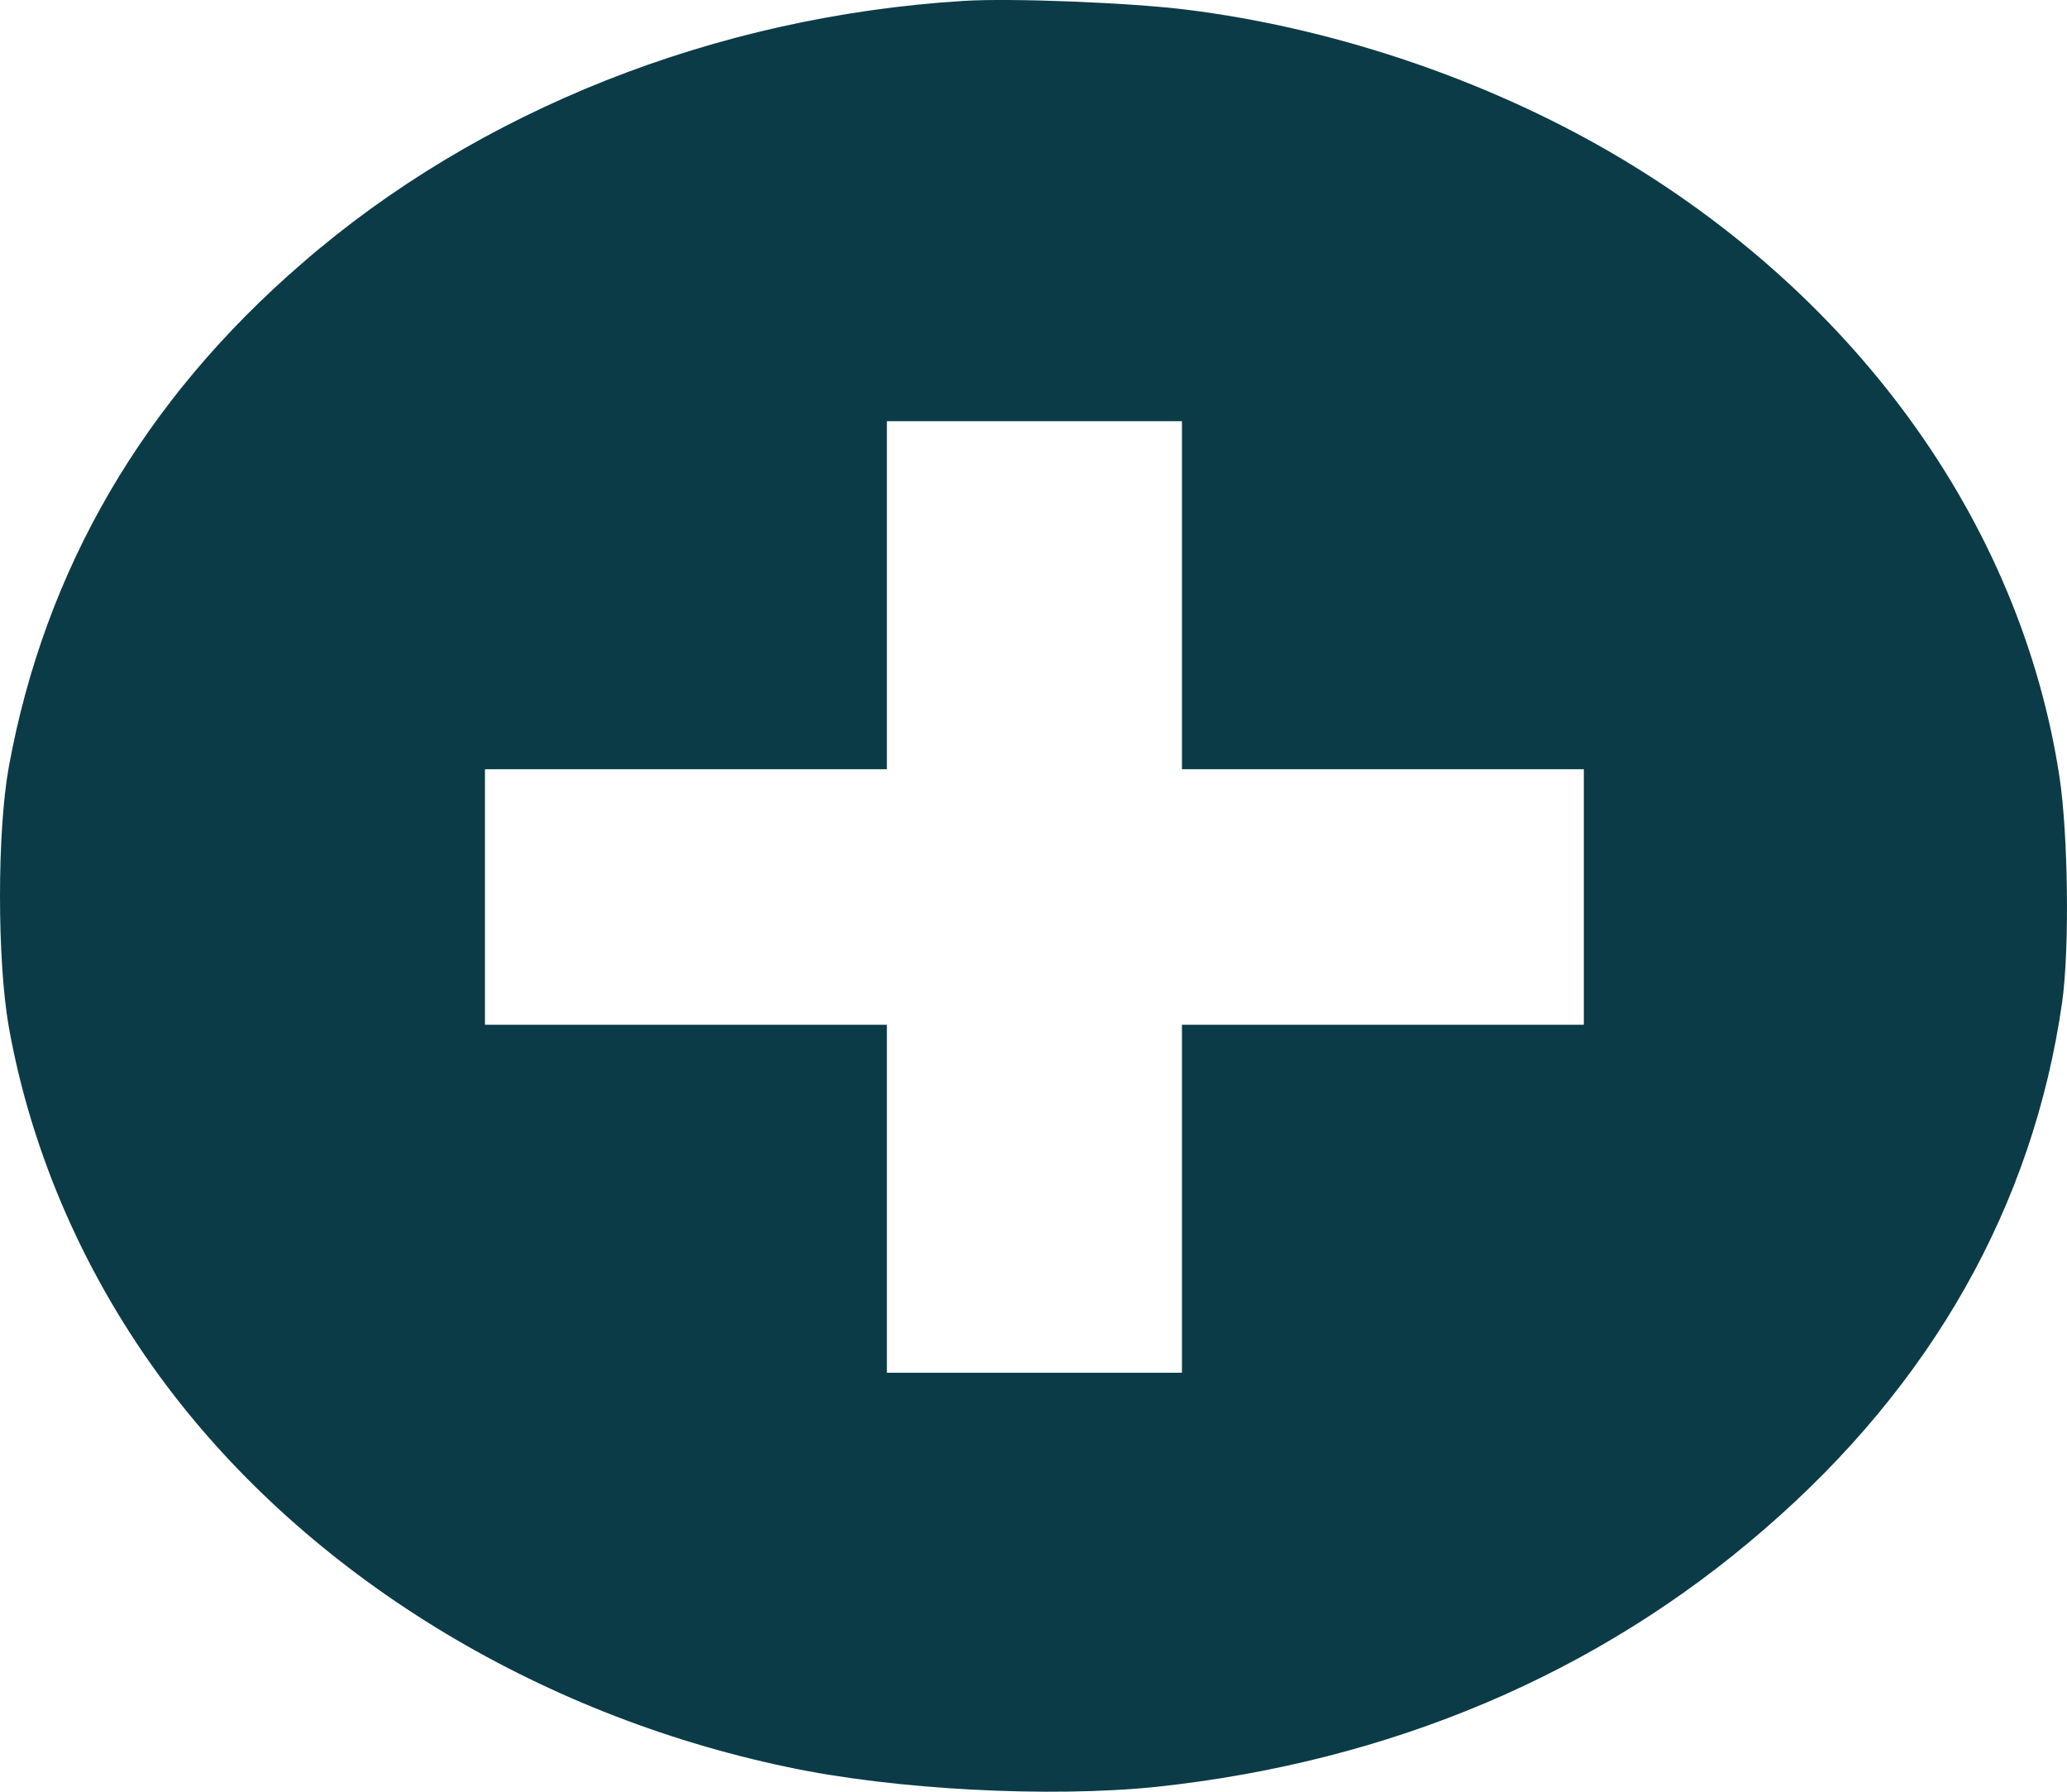
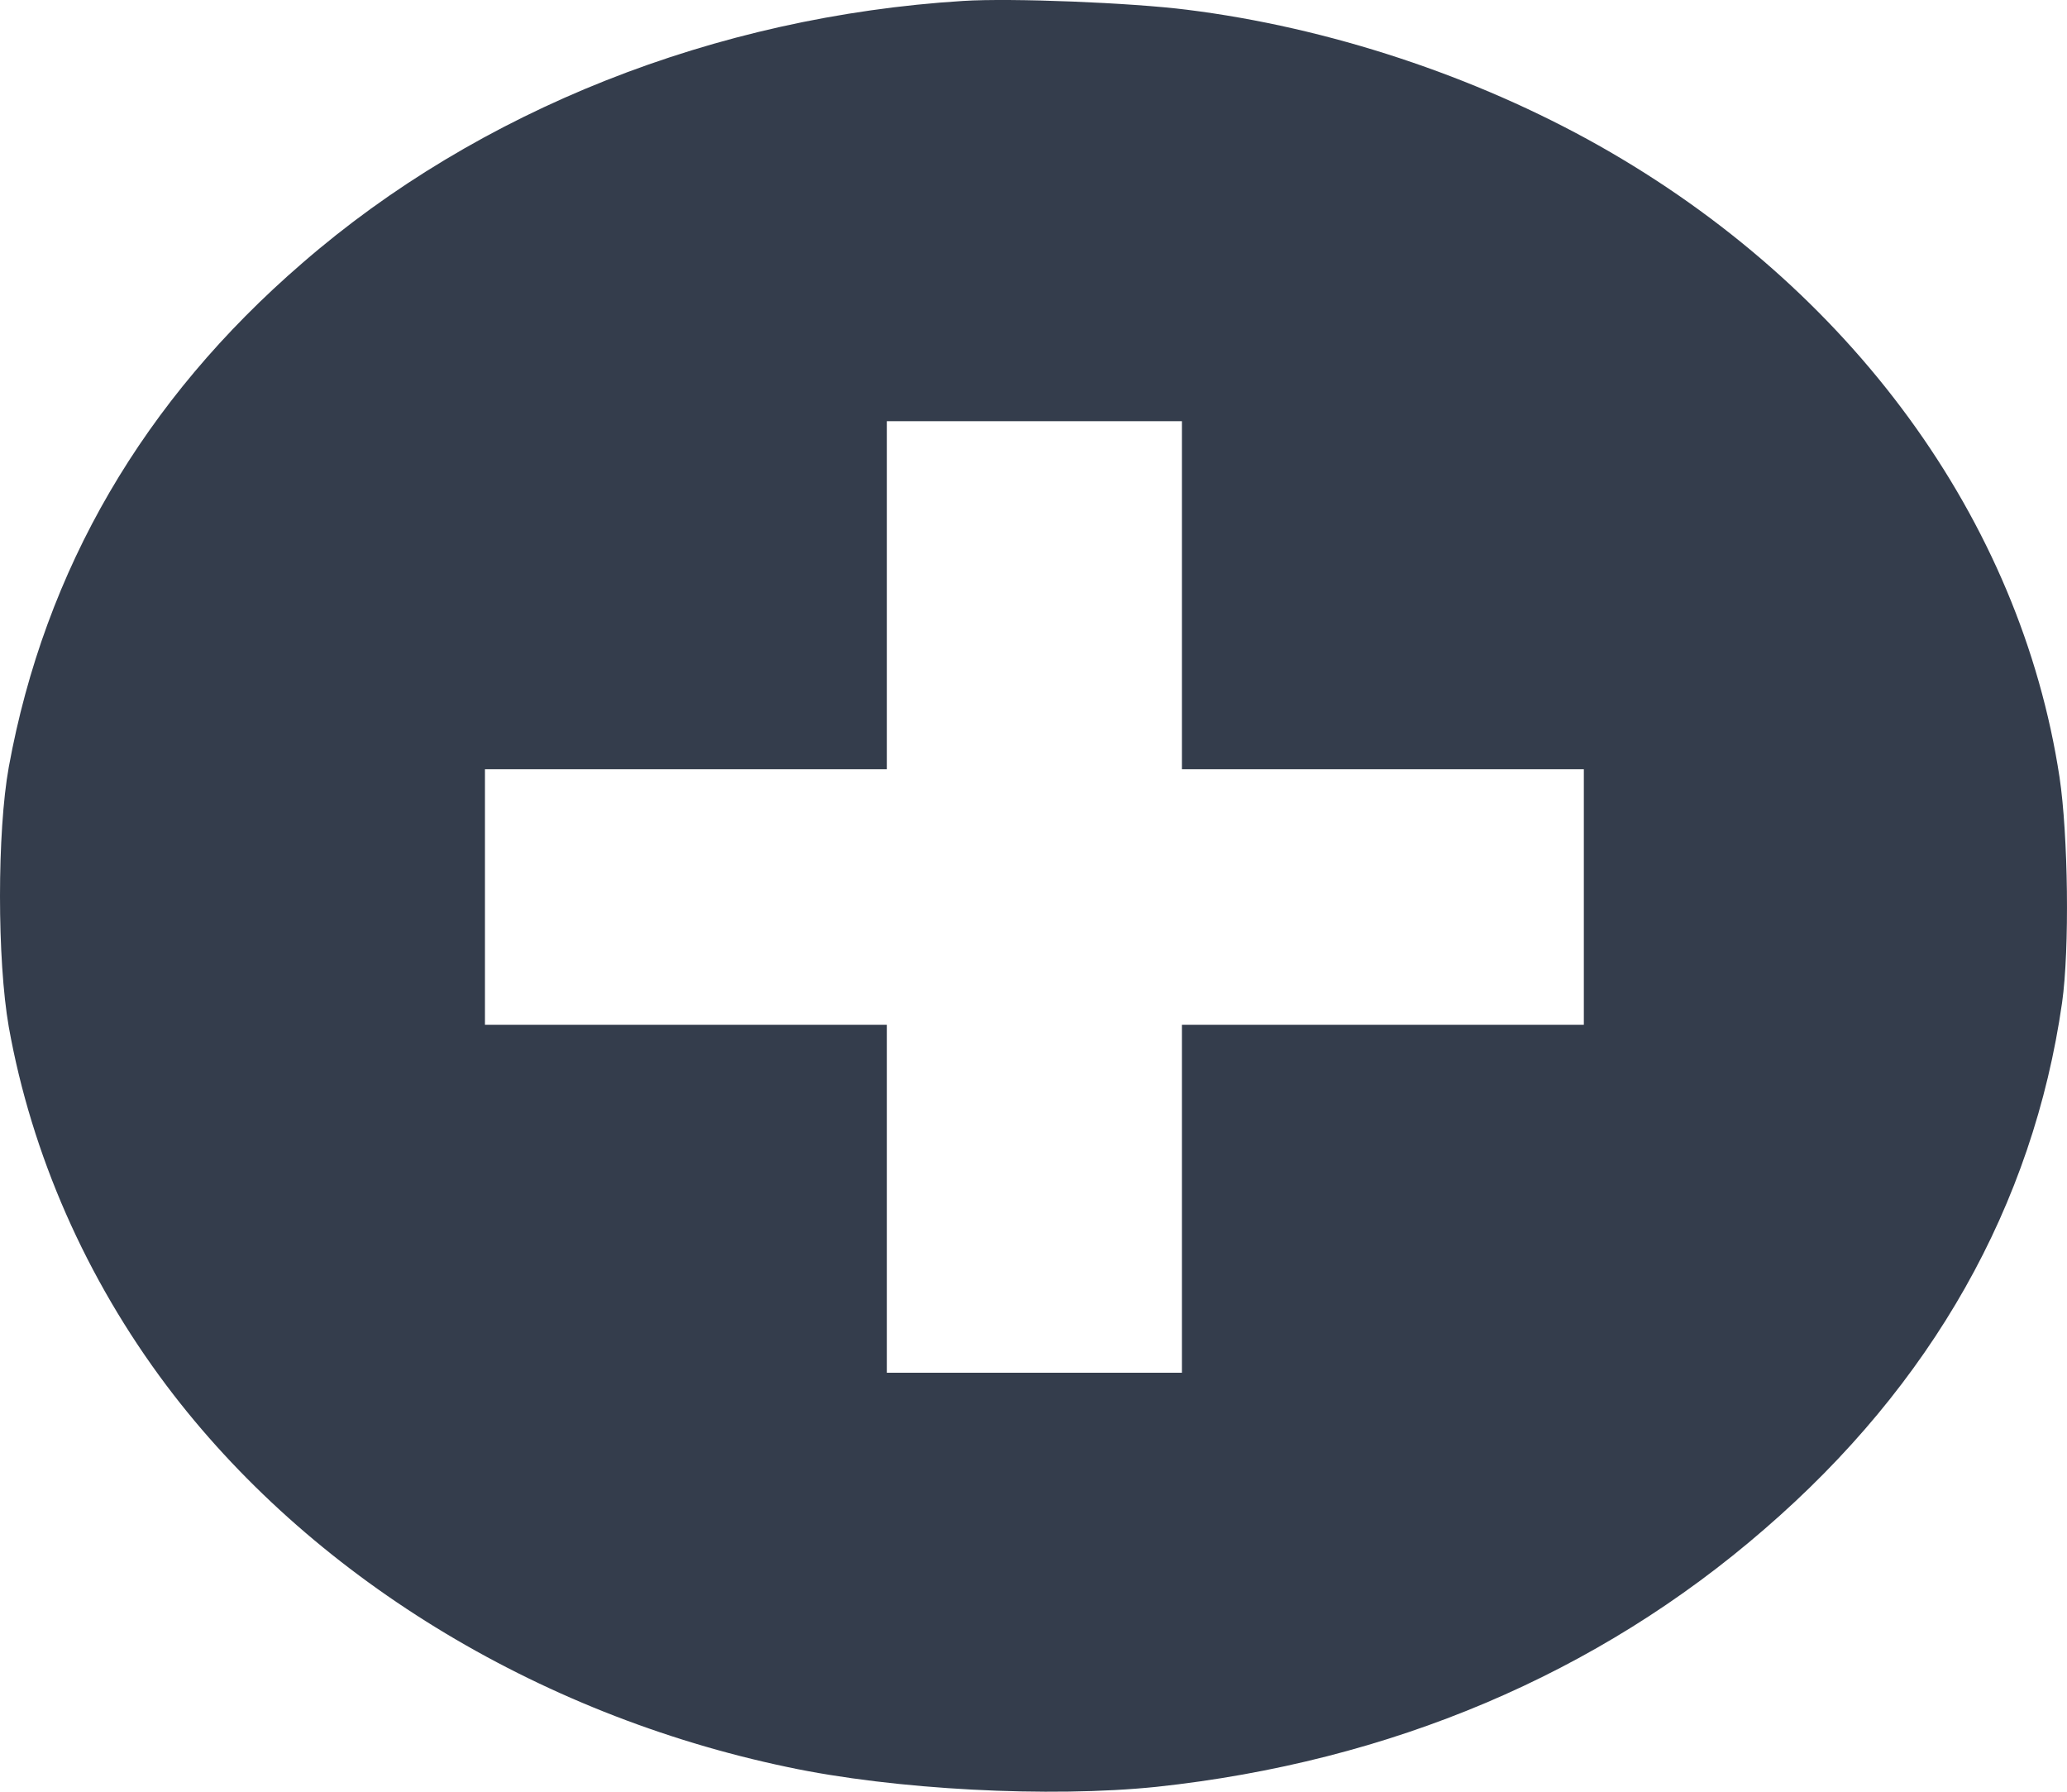
<svg xmlns="http://www.w3.org/2000/svg" width="60" height="52" viewBox="0 0 60 52" fill="none">
-   <path d="M27.959 0.027C20.767 0.475 13.885 3.198 8.776 7.635C4.168 11.611 1.303 16.52 0.255 22.261C-0.085 24.14 -0.085 27.86 0.255 29.804C0.919 33.511 2.499 37.104 4.833 40.211C8.968 45.708 15.539 49.748 22.849 51.282C25.965 51.947 30.484 52.177 33.571 51.858C40.364 51.129 46.374 48.585 51.218 44.379C56.076 40.185 59.015 34.981 59.857 29.101C60.078 27.541 60.034 24.229 59.783 22.555C58.646 15.088 53.728 8.35 46.404 4.221C42.815 2.201 38.562 0.795 34.457 0.283C32.847 0.079 29.362 -0.062 27.959 0.027ZM34.309 17.274V22.324H40.142H45.975V26.032V29.74H40.142H34.309V34.79V39.84H30.026H25.744V34.79V29.74H19.91H14.077V26.032V22.324H19.91H25.744V17.274V12.224H30.026H34.309V17.274Z" fill="#0B3B47" />
+   <path d="M27.959 0.027C20.767 0.475 13.885 3.198 8.776 7.635C4.168 11.611 1.303 16.52 0.255 22.261C-0.085 24.14 -0.085 27.86 0.255 29.804C0.919 33.511 2.499 37.104 4.833 40.211C8.968 45.708 15.539 49.748 22.849 51.282C25.965 51.947 30.484 52.177 33.571 51.858C40.364 51.129 46.374 48.585 51.218 44.379C56.076 40.185 59.015 34.981 59.857 29.101C60.078 27.541 60.034 24.229 59.783 22.555C58.646 15.088 53.728 8.35 46.404 4.221C42.815 2.201 38.562 0.795 34.457 0.283C32.847 0.079 29.362 -0.062 27.959 0.027ZM34.309 17.274V22.324H40.142H45.975V26.032V29.74H40.142H34.309V34.79V39.84H30.026H25.744V34.79V29.74H19.91H14.077V26.032V22.324H19.91H25.744V17.274V12.224H30.026H34.309V17.274Z" fill="#343d4c" />
</svg>
